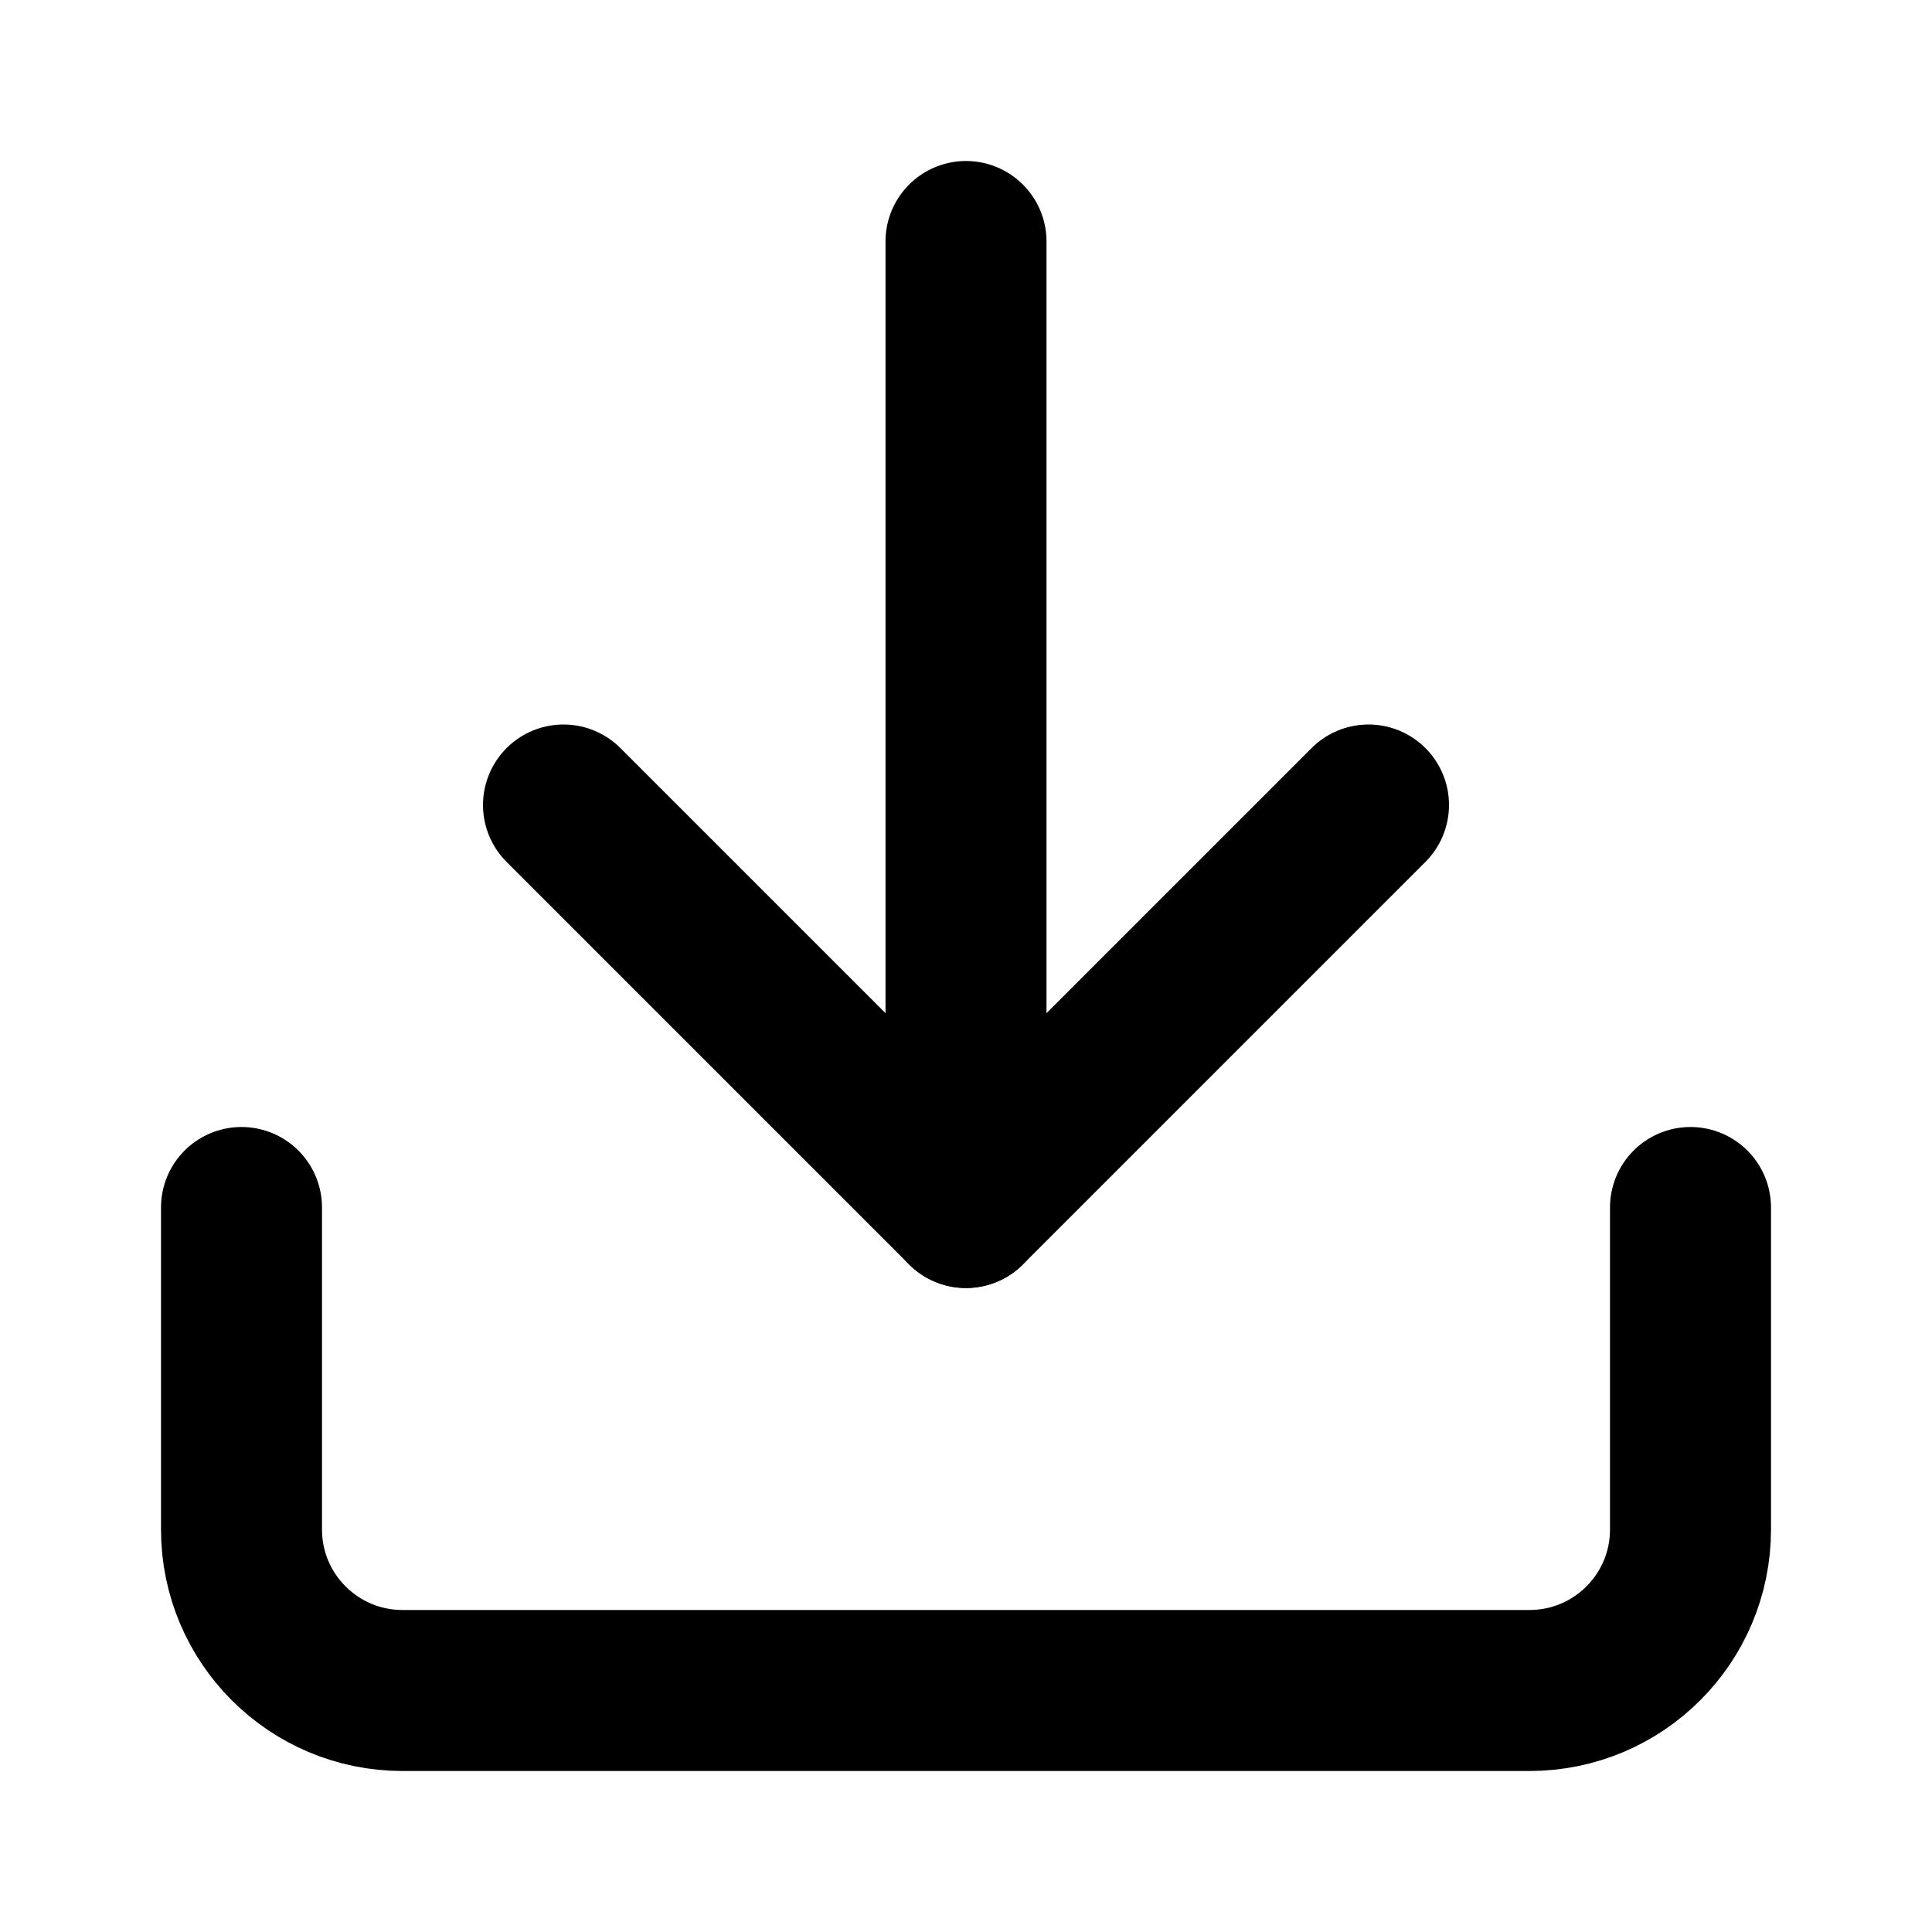
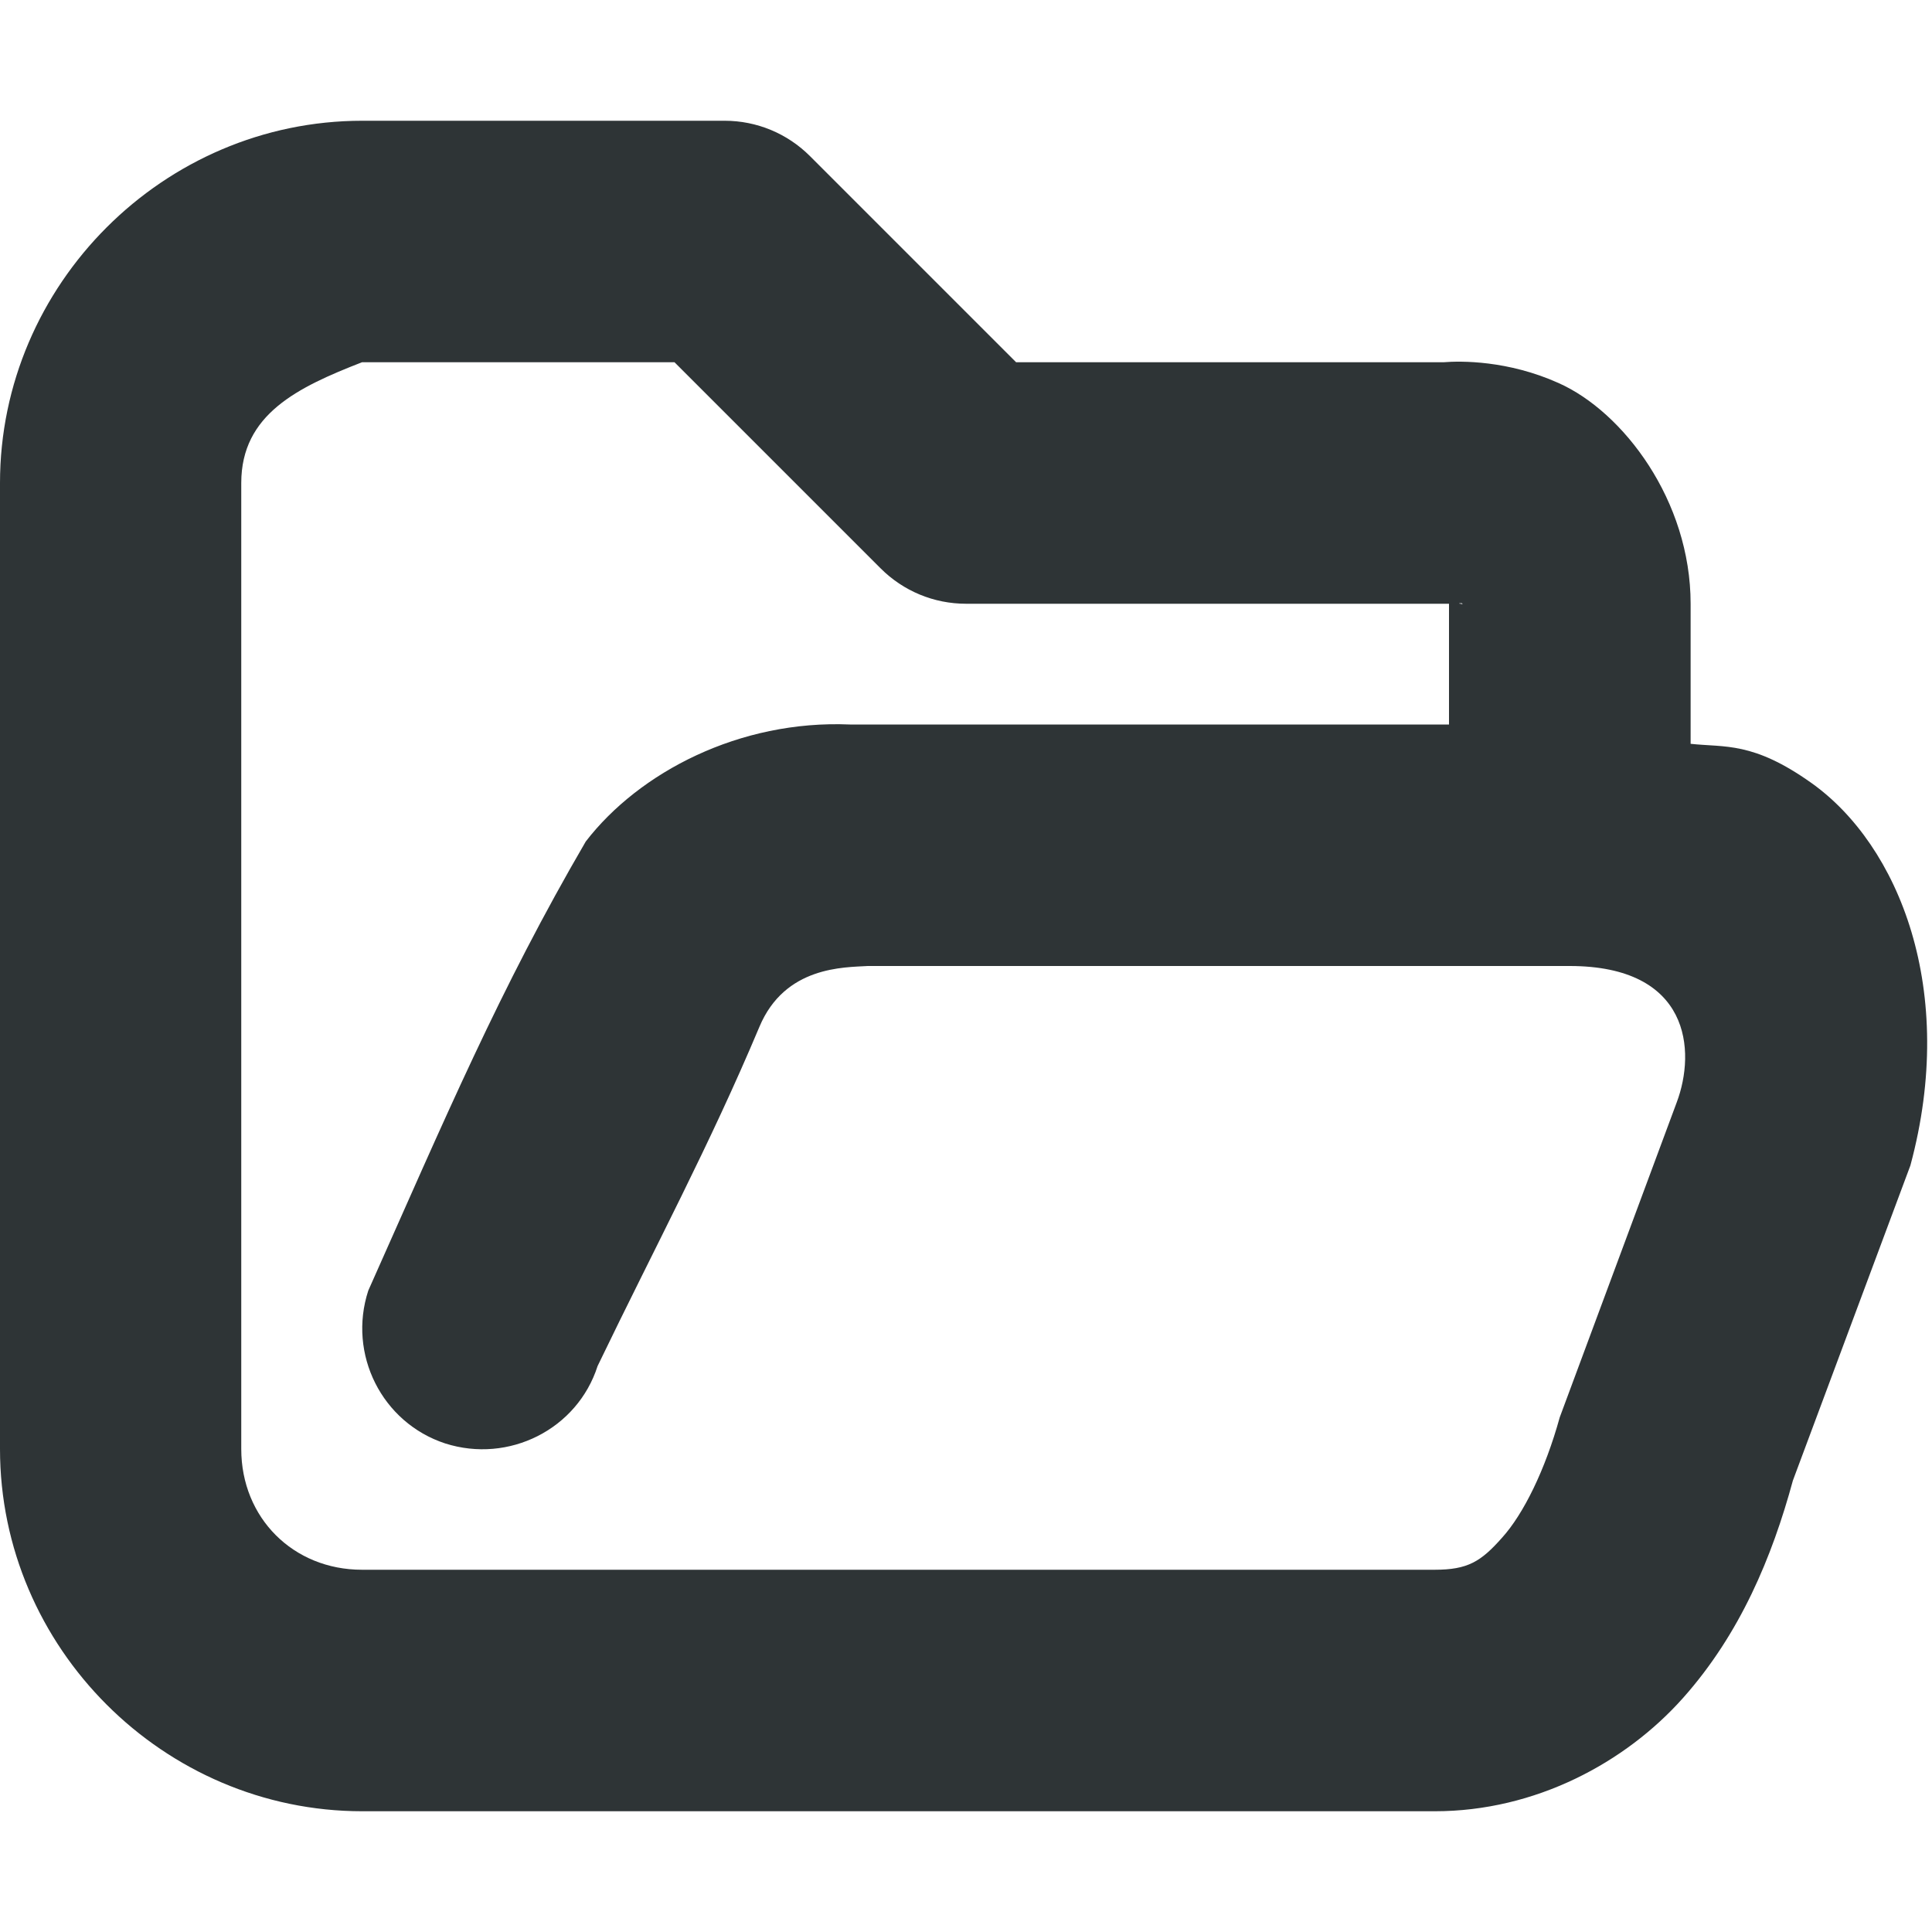
- <svg xmlns="http://www.w3.org/2000/svg" viewBox="0 0 24 24" fill="none" stroke="black" stroke-width="2" stroke-linecap="round" stroke-linejoin="round">
-   <path d="M21 15v4a2 2 0 0 1-2 2H5a2 2 0 0 1-2-2v-4" />
-   <polyline points="7 10 12 15 17 10" />
-   <line x1="12" y1="15" x2="12" y2="3" />
+ <svg xmlns="http://www.w3.org/2000/svg" height="16px" viewBox="0 0 16 16" width="16px">
+   <path d="m 3 1 c -1.645 0 -3 1.355 -3 3 v 8 c 0 1.645 1.355 3 3 3 h 8.883 c 0.832 0 1.578 -0.402 2.055 -0.938 c 0.473 -0.531 0.738 -1.168 0.91 -1.801 l 0.973 -2.609 c 0.391 -1.449 -0.094 -2.652 -0.82 -3.168 c -0.484 -0.344 -0.715 -0.293 -1 -0.324 v -1.16 c 0 -0.855 -0.559 -1.59 -1.094 -1.828 c -0.418 -0.188 -0.809 -0.184 -0.953 -0.172 h -3.539 l -1.707 -1.707 c -0.188 -0.188 -0.441 -0.293 -0.707 -0.293 z m 0 2 h 2.586 l 1.707 1.707 c 0.188 0.188 0.441 0.293 0.707 0.293 h 4 v 1 h -5 h 0.039 c -0.914 -0.039 -1.746 0.395 -2.188 0.969 c -0.715 1.227 -1.16 2.281 -1.801 3.719 c -0.172 0.527 0.113 1.094 0.637 1.266 c 0.527 0.168 1.094 -0.117 1.262 -0.641 c 0.488 -1.012 0.922 -1.816 1.34 -2.809 c 0.211 -0.504 0.703 -0.492 0.898 -0.504 h 5.812 c 1 0 1.047 0.703 0.887 1.129 l -0.969 2.609 c -0.121 0.438 -0.301 0.801 -0.477 0.996 c -0.176 0.199 -0.285 0.266 -0.559 0.266 h -8.883 c -0.57 0 -1 -0.43 -1 -1 v -8 c 0 -0.57 0.469 -0.793 1 -1 z m 9.105 1.996 h 0.004 v 0.004 h 0.004 l -0.004 0.004 h -0.004 v -0.004 c -0.004 0 -0.008 0 -0.012 0 h -0.004 l -0.004 -0.004 z m 0 0" fill="#2e3436" />
</svg>
